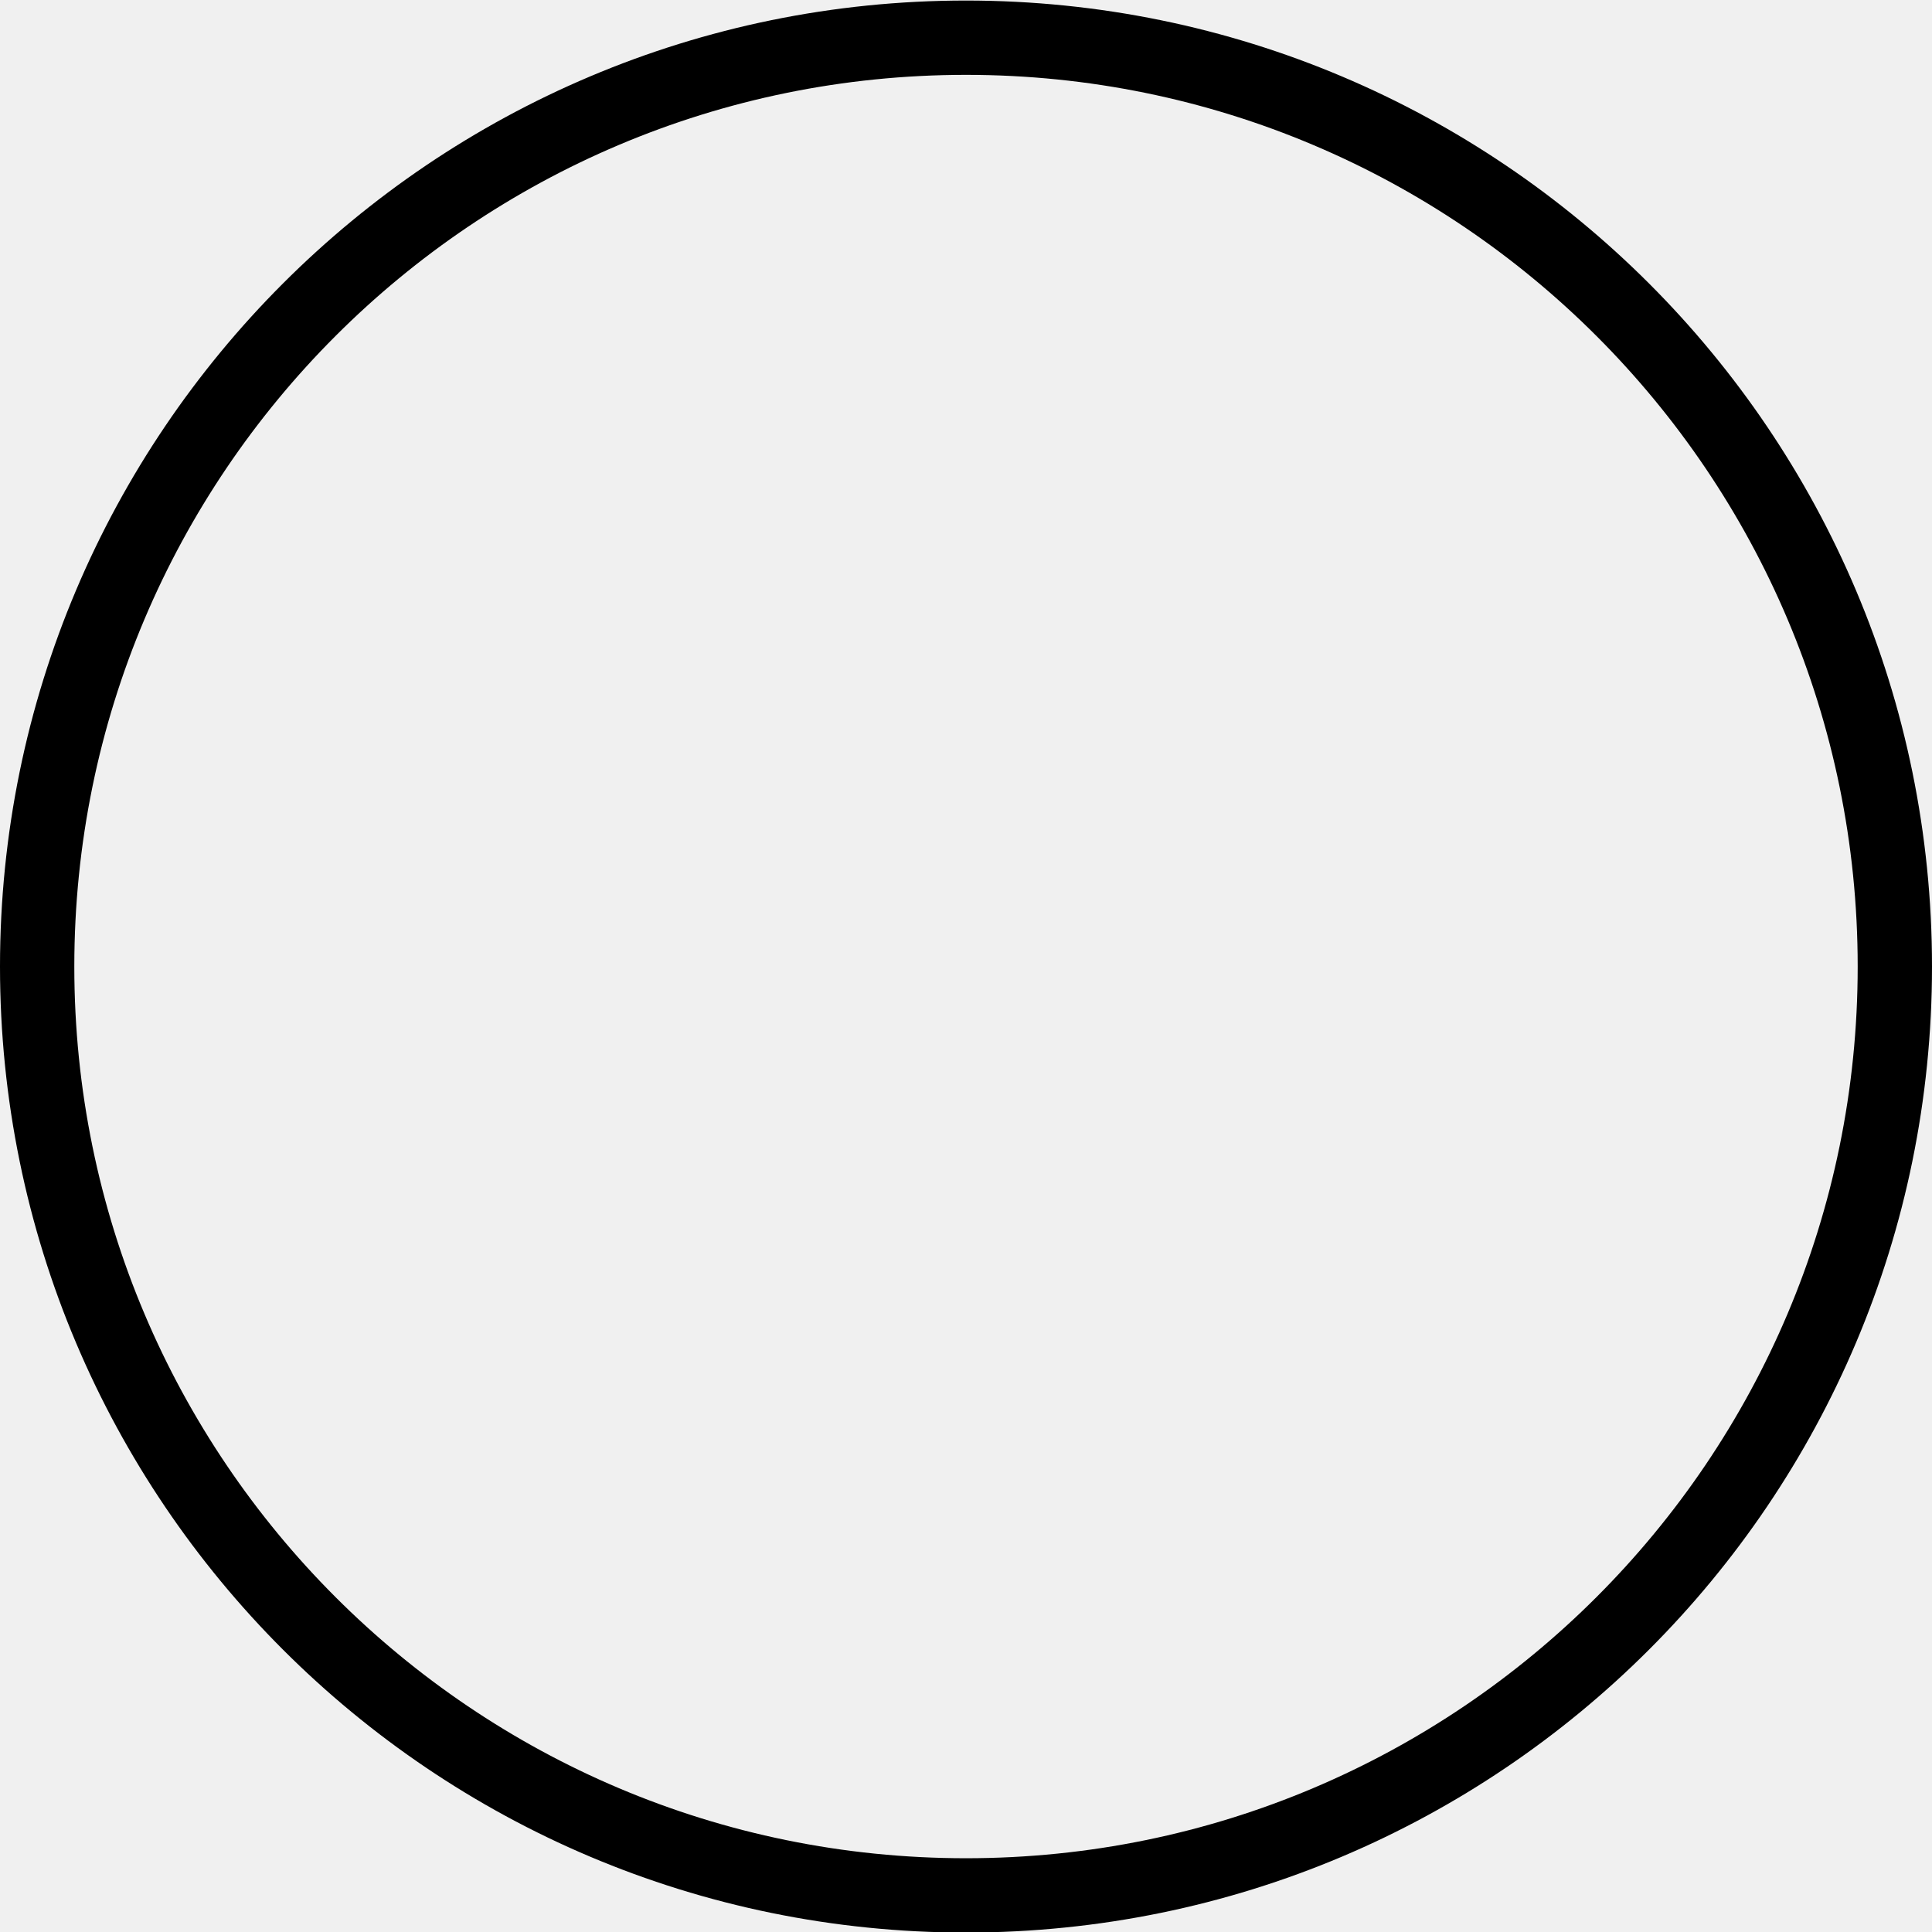
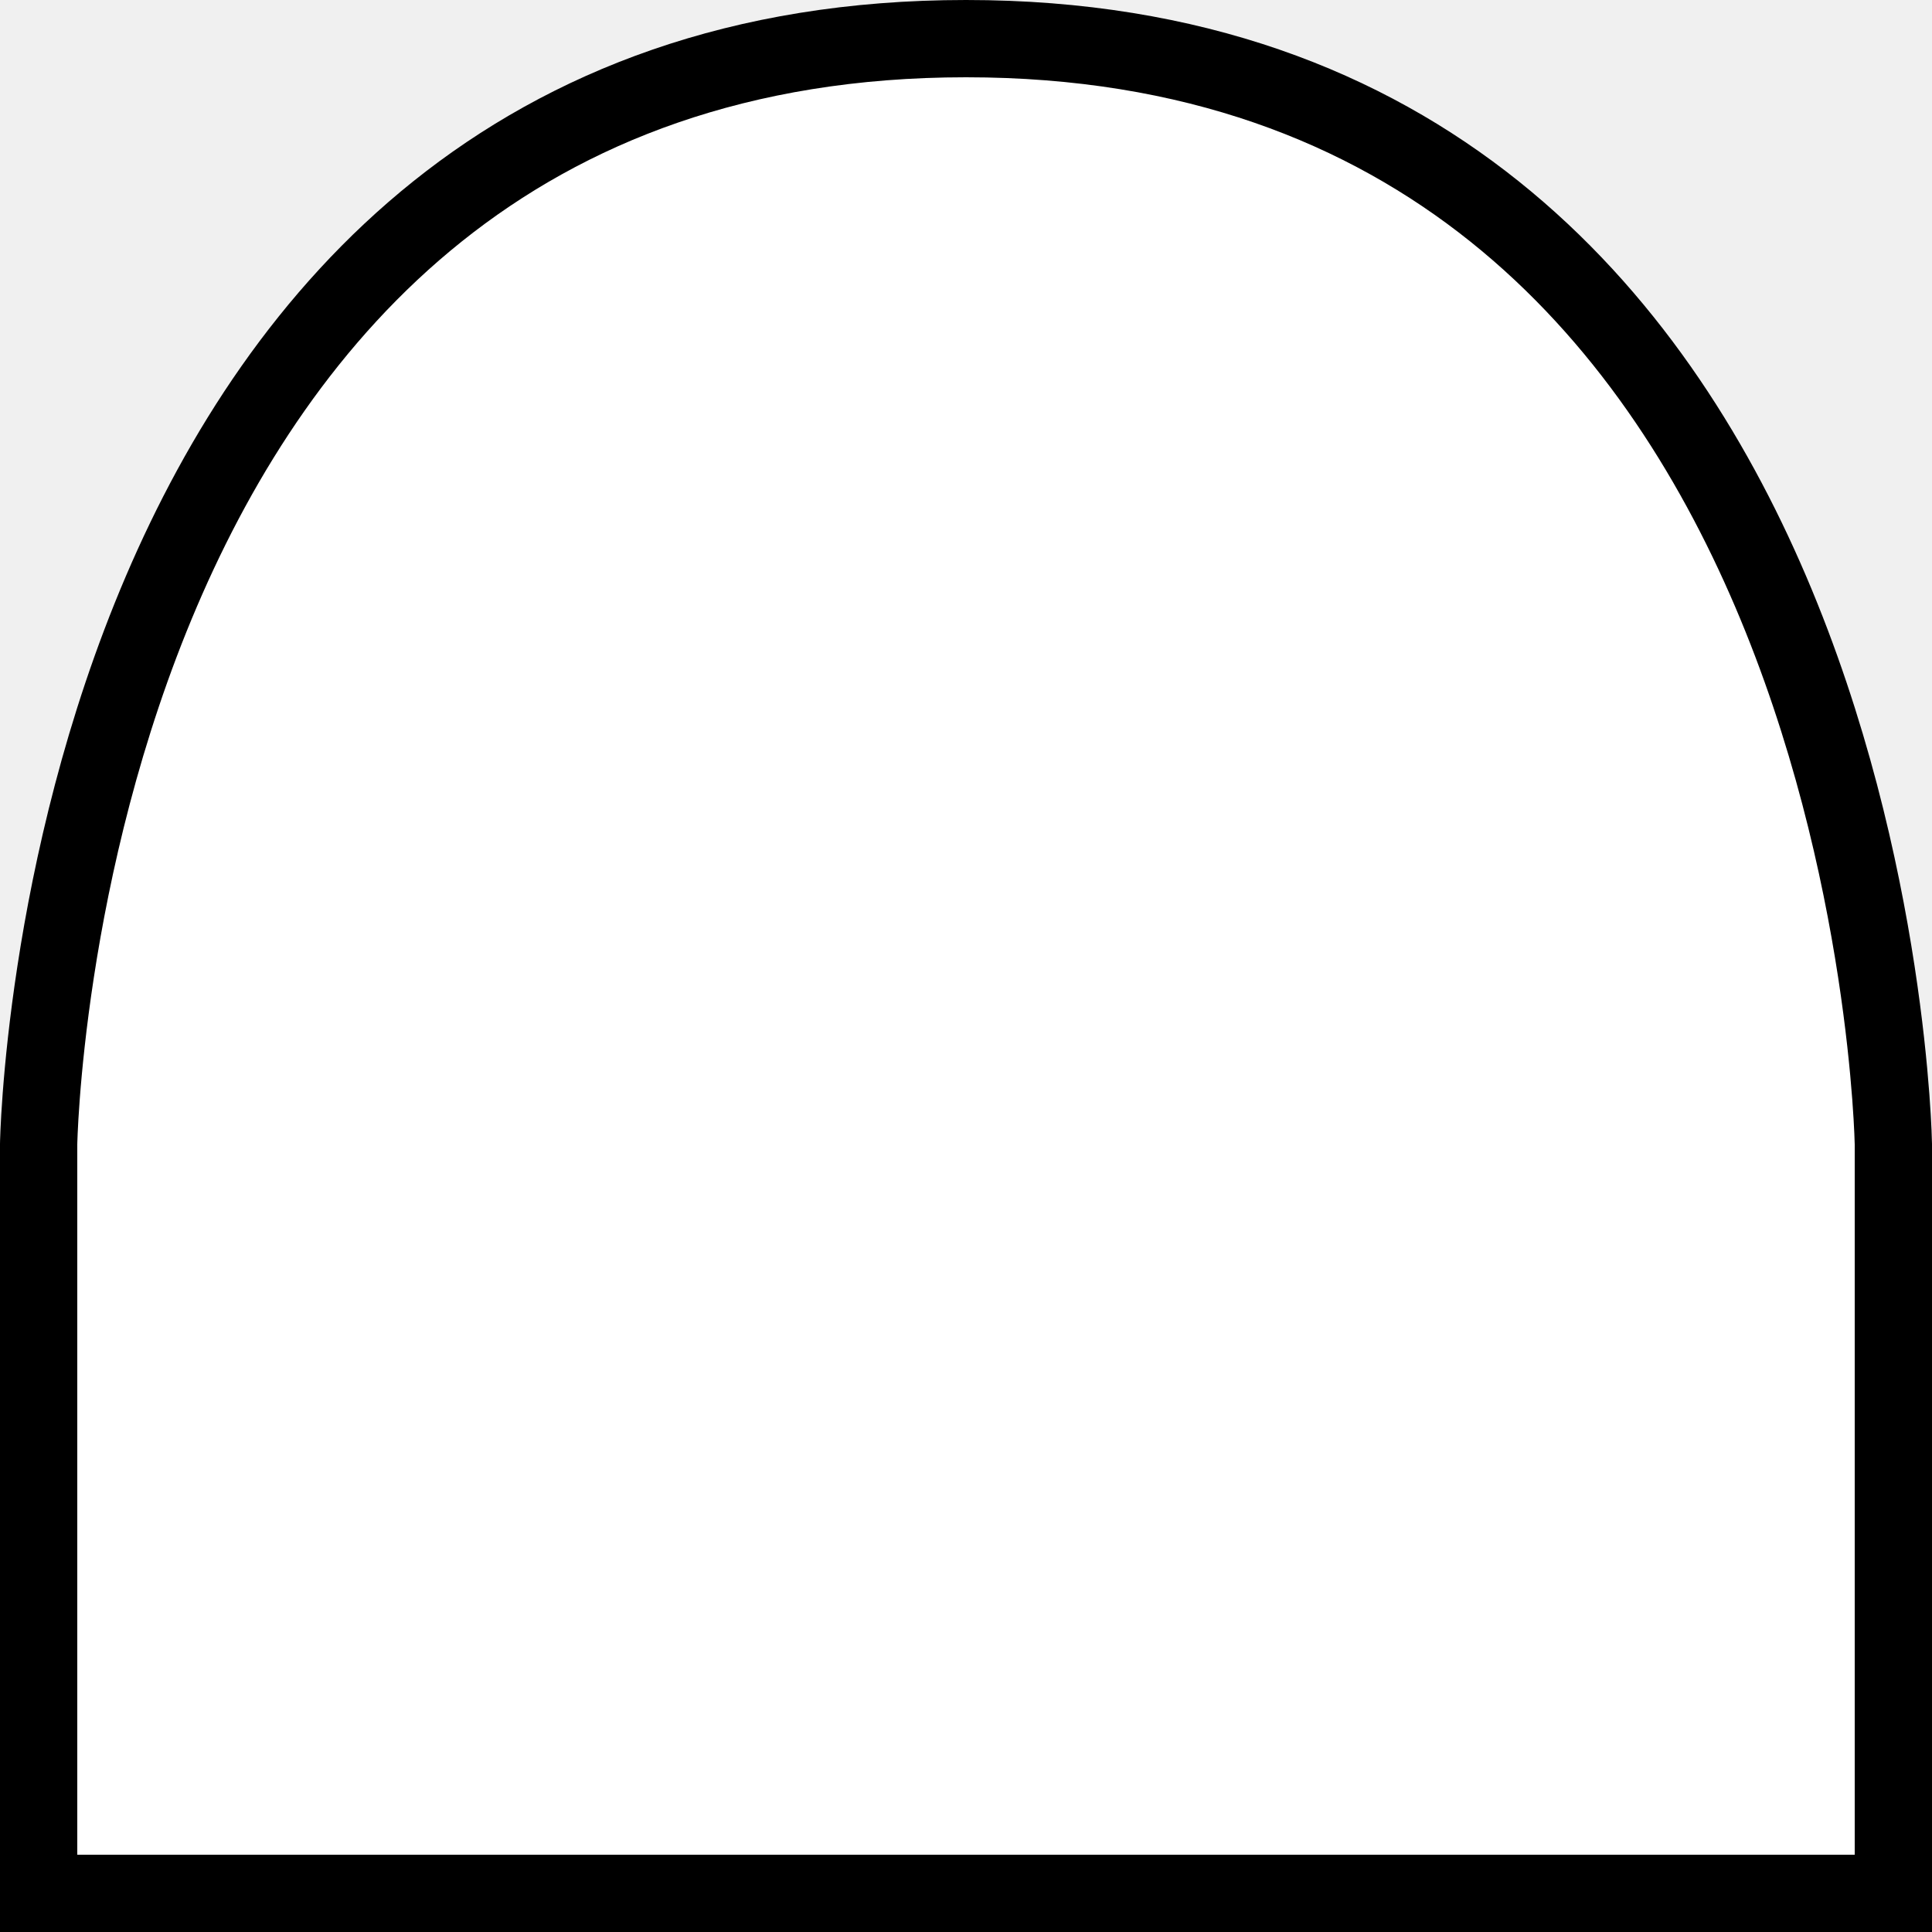
- <svg xmlns="http://www.w3.org/2000/svg" width="52" height="52" id="svg2" version="1.1">
-   <defs id="defs4" />
-   <g id="layer1" transform="translate(0,-0.3477402)">
-     <path style="fill:#ffffff;fill-opacity:0;stroke:#000000;stroke-width:2;stroke-miterlimit:4;stroke-opacity:1;stroke-dasharray:none" id="path2985" d="m 50,24.171 c 0,13.807 -11.193,25 -25,25 -13.807,0 -25,-11.193 -25,-25 0,-13.807 11.193,-25 25,-25 13.807,0 25,11.193 25,25 z" transform="translate(1,2.19149)" />
+ <svg xmlns="http://www.w3.org/2000/svg" width="50" height="50" id="svg4011" version="1.1">
+   <defs id="defs4013" />
+   <g id="layer1" transform="translate(0,-1002.375)">
+     <path style="fill:#ffffff;fill-opacity:1;stroke:#000000;stroke-width:2;stroke-linecap:butt;stroke-linejoin:miter;stroke-miterlimit:4;stroke-opacity:1;stroke-dasharray:none" d="m 1,1051.375 48,0 0,-19.39 c 0,0 -0.471,-28.61 -24,-28.61 -23.529,0 -24,28.61 -24,28.61 z" id="path4021" />
  </g>
</svg>
